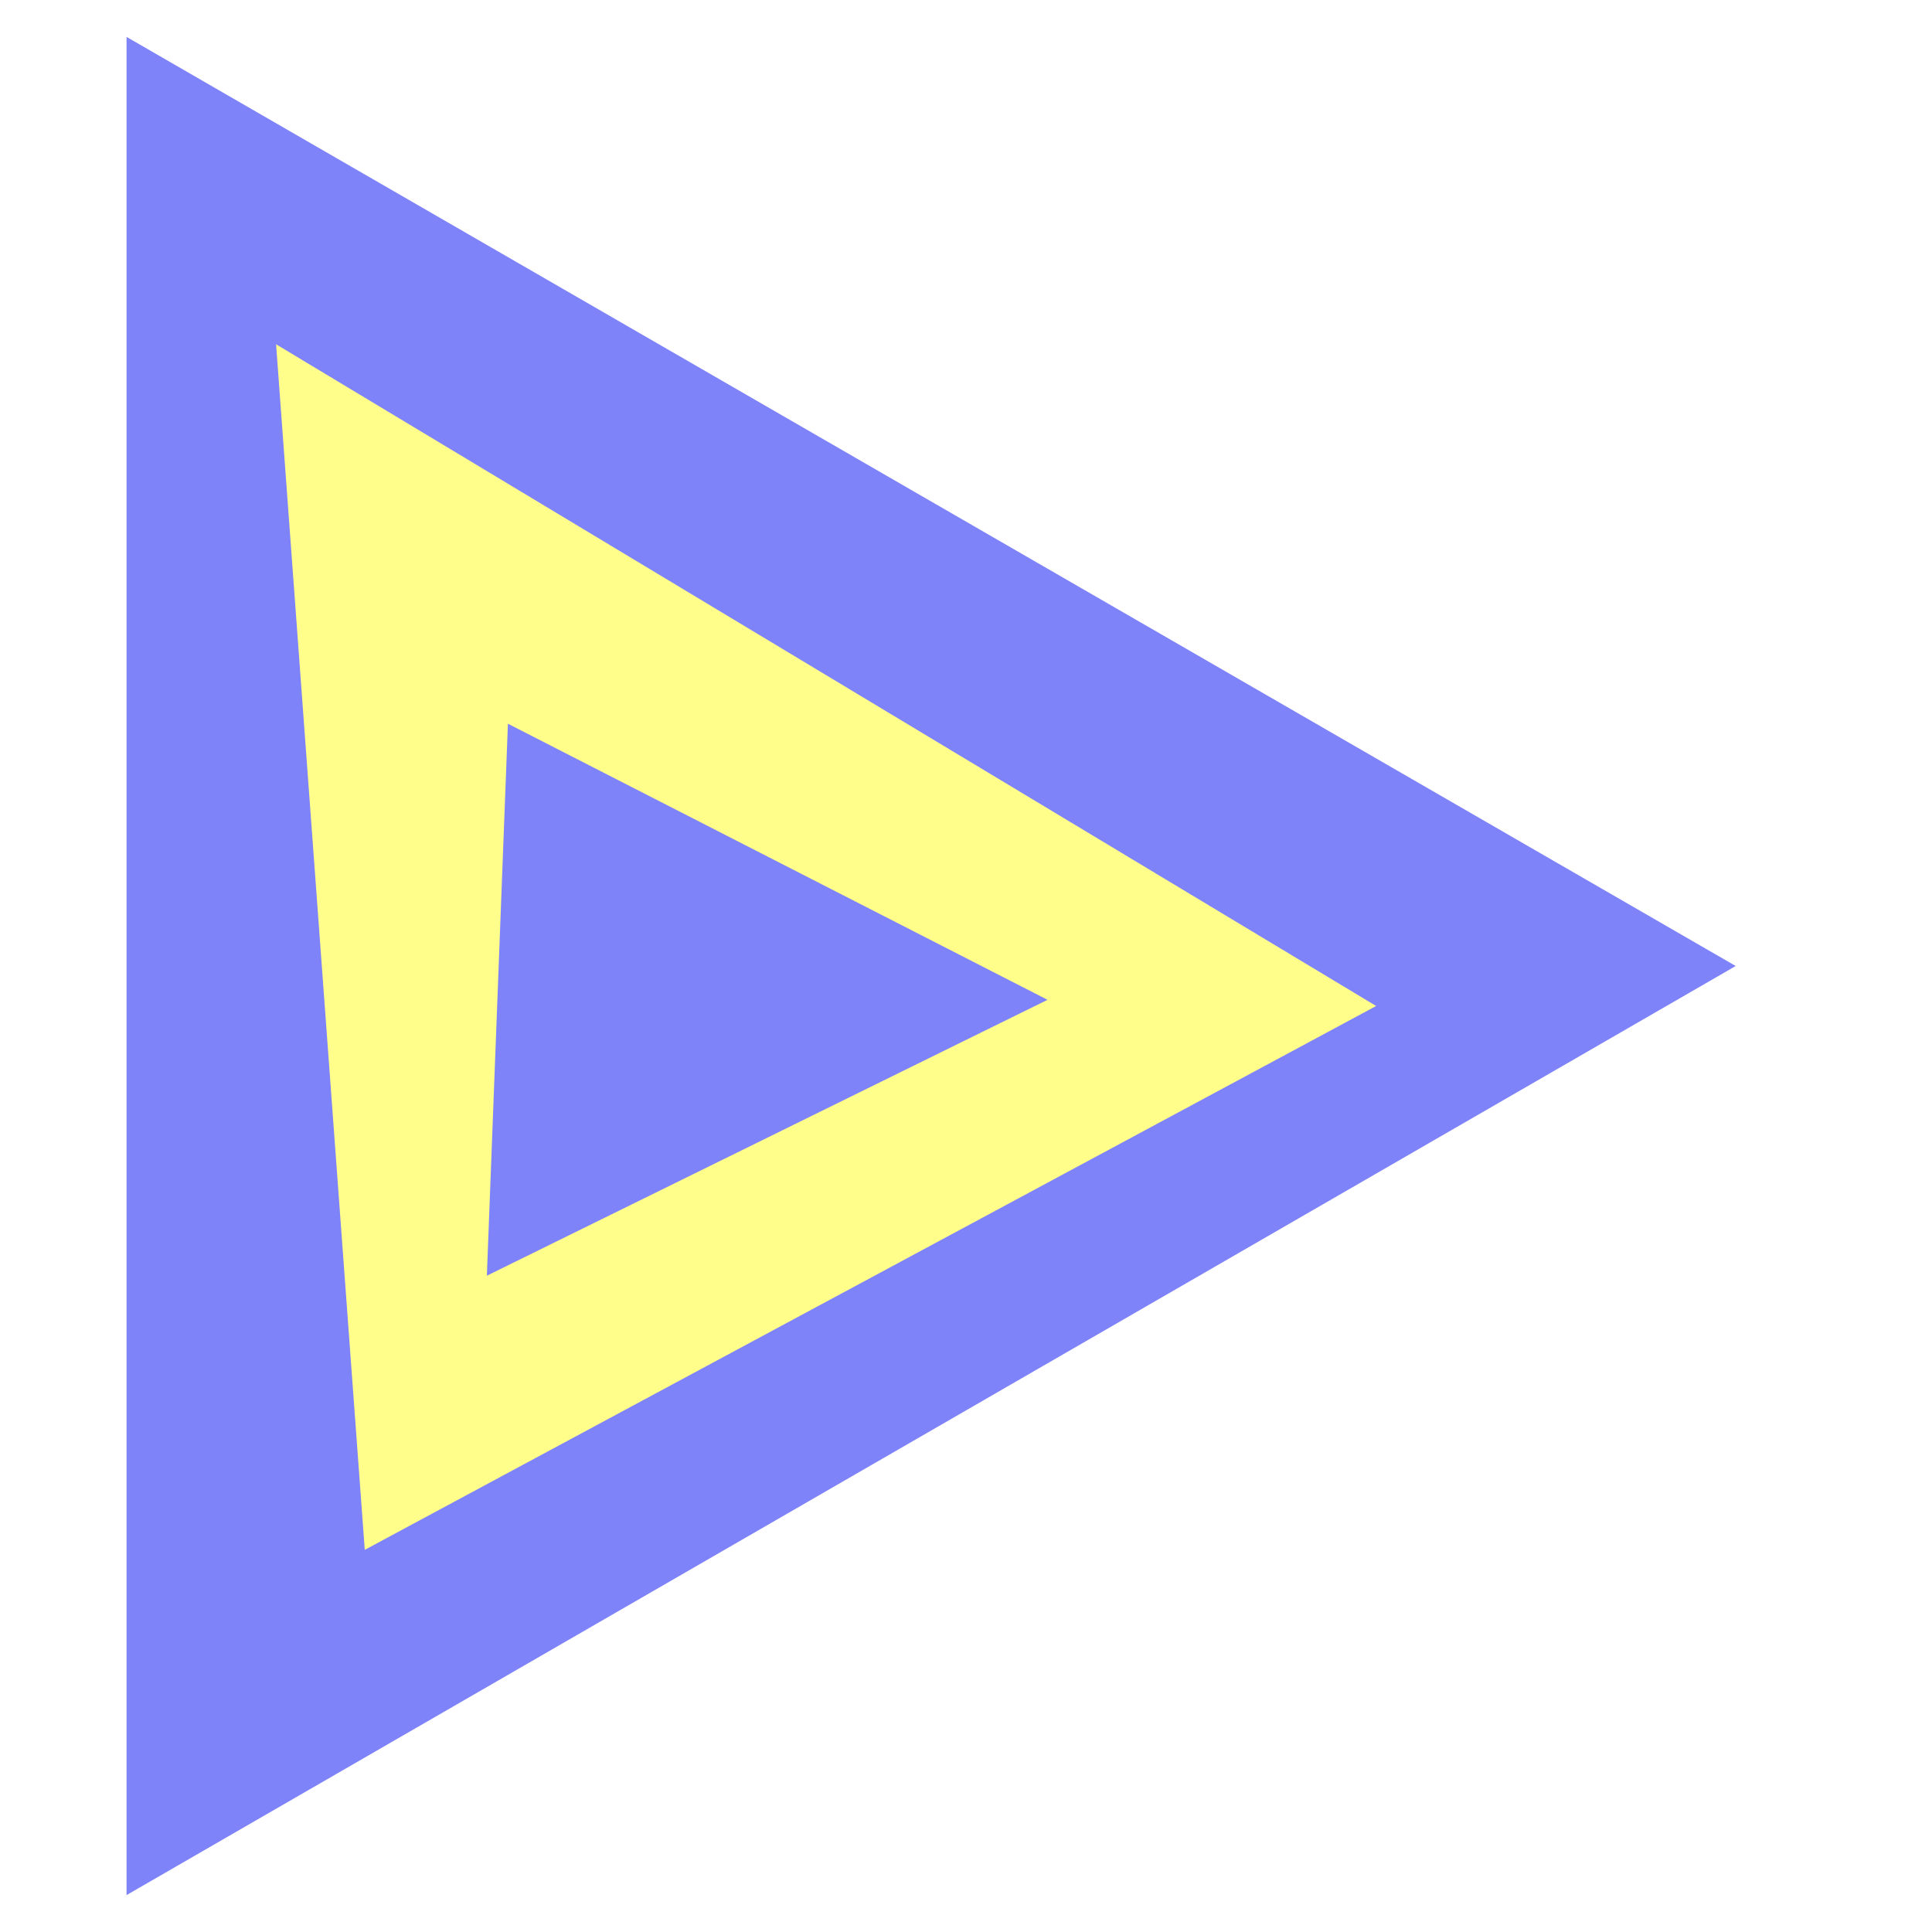
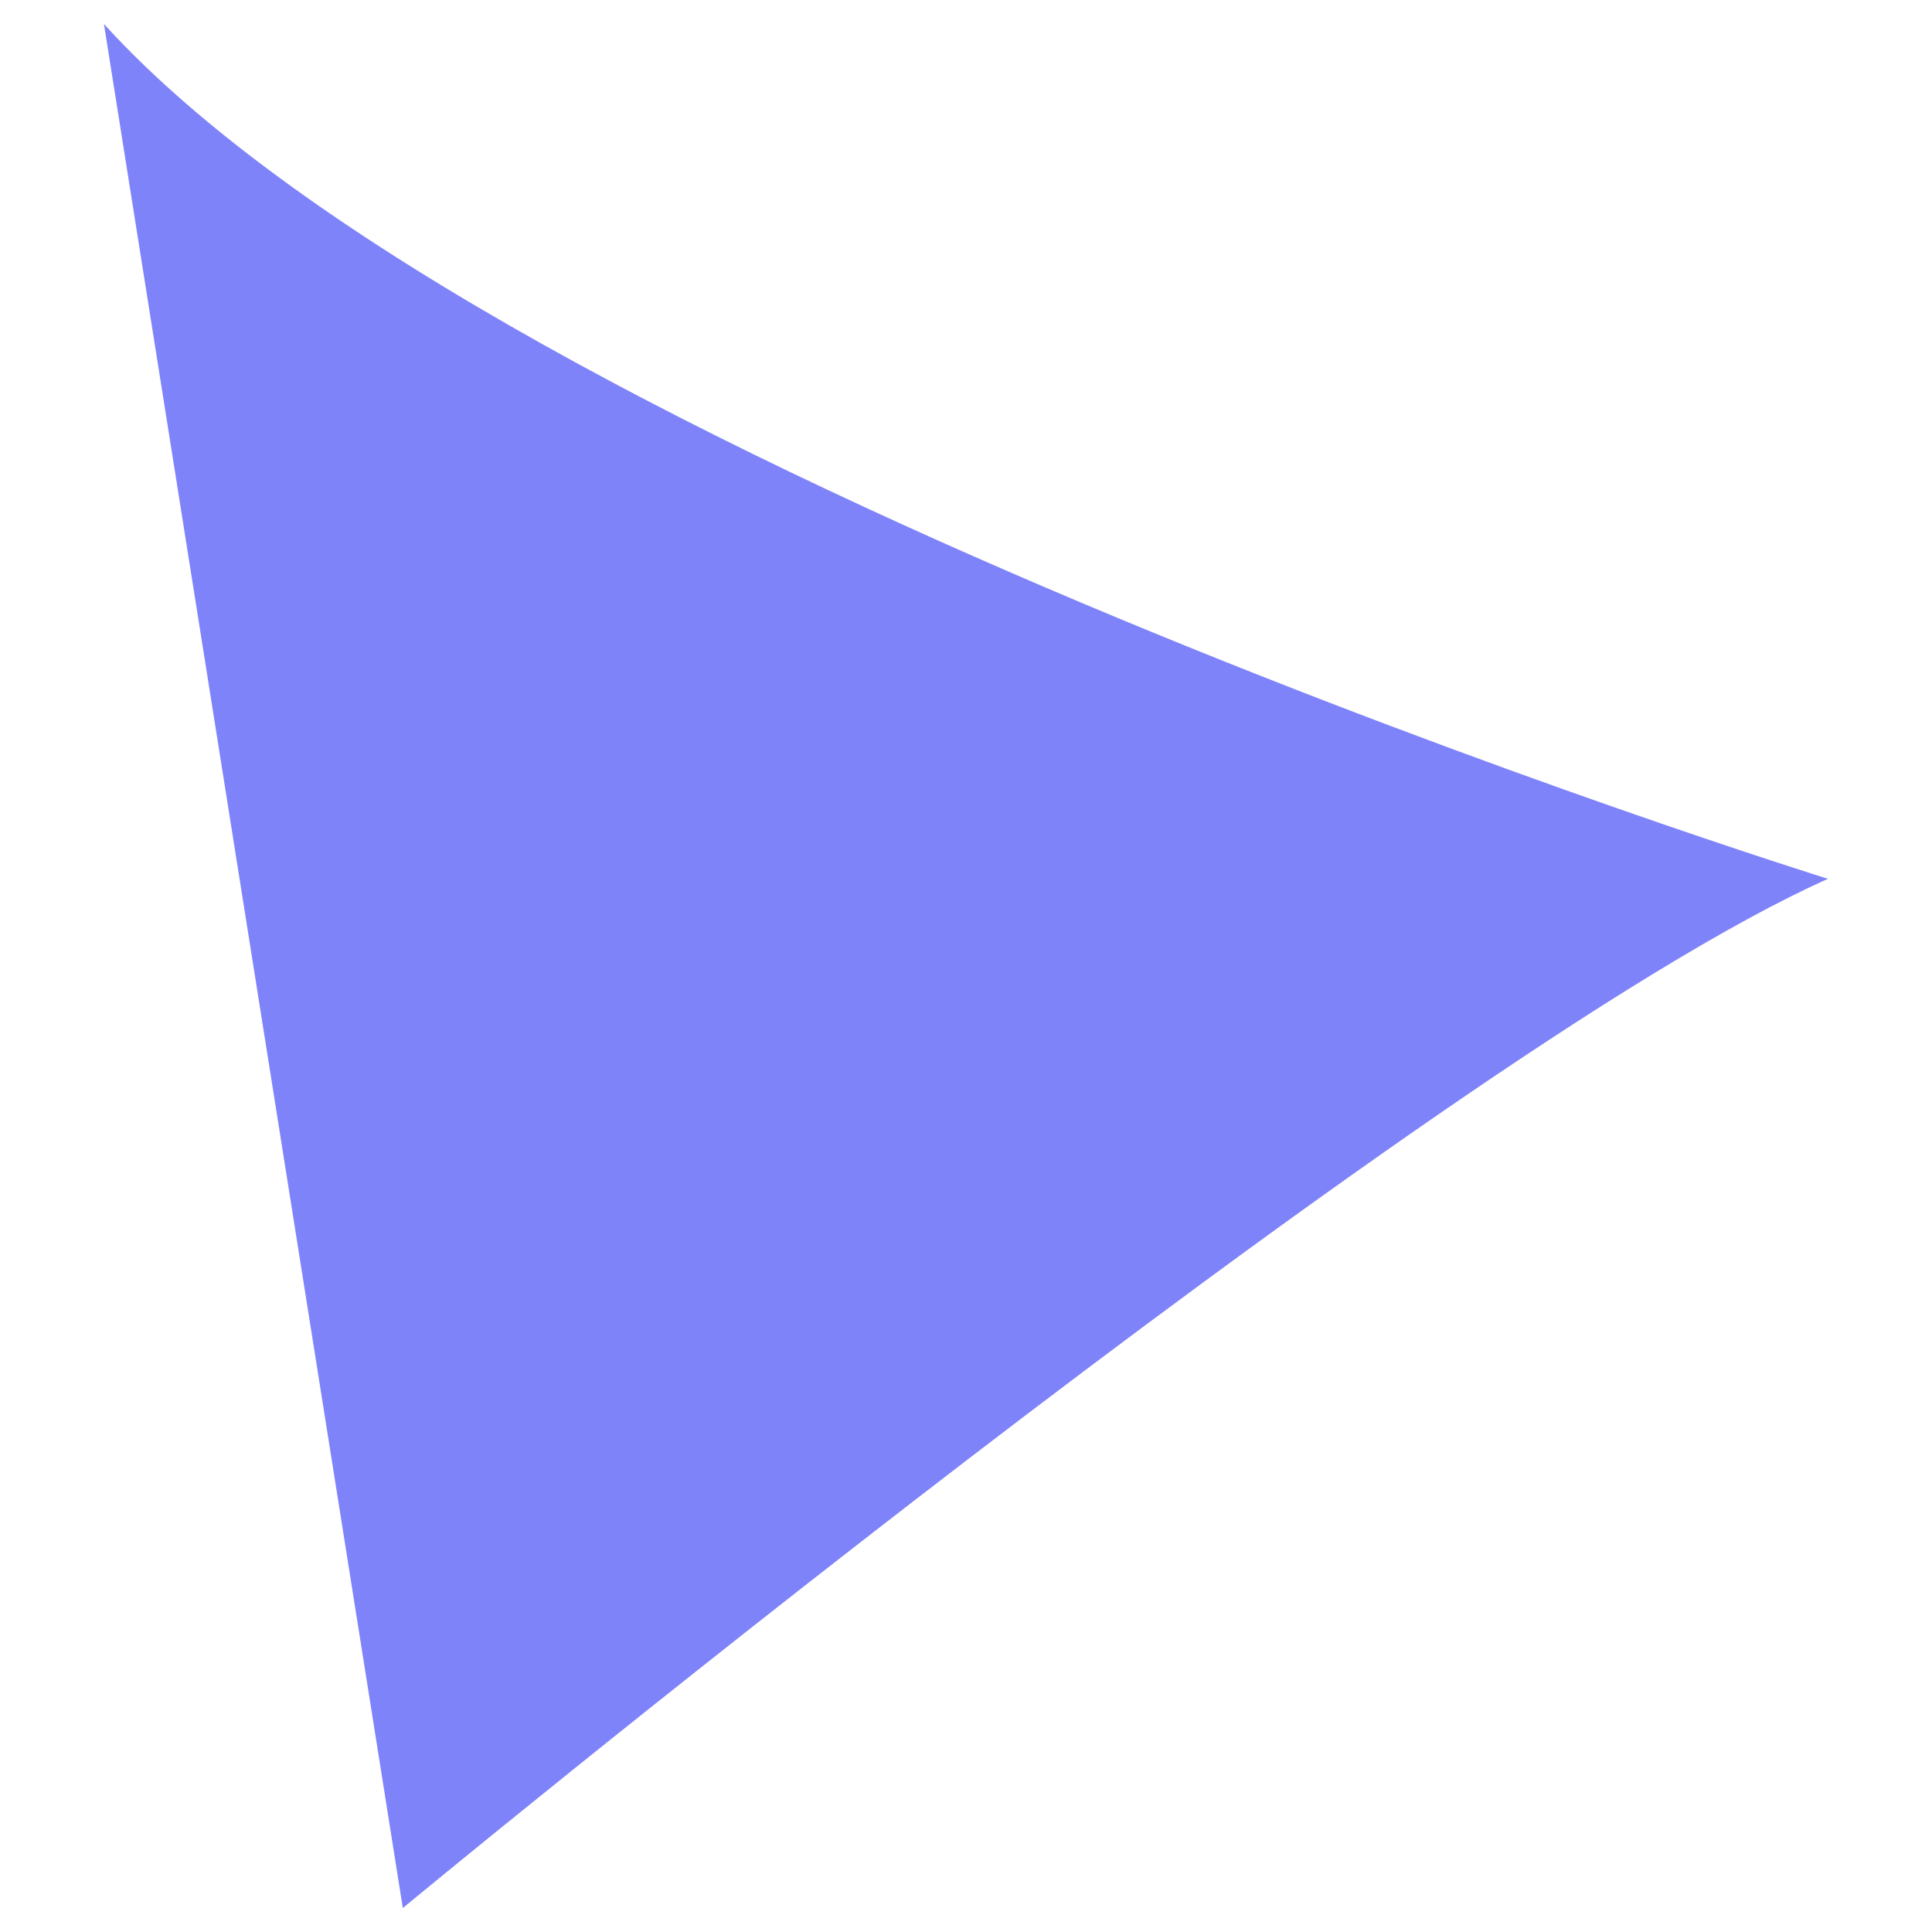
<svg xmlns="http://www.w3.org/2000/svg" id="Layer_4" data-name="Layer 4" viewBox="0 0 100 100">
  <defs>
    <style>
      .cls-1 {
-         fill: #fffe8a;
-       }
- 
-       .cls-2 {
        fill: #7f83fa;
      }
    </style>
  </defs>
-   <polygon class="cls-2" points="6.55 98.09 6.55 1.91 89.84 50 6.55 98.09" />
-   <polygon class="cls-1" points="18.88 80.22 14.29 17.82 71.23 52.07 18.88 80.22" />
-   <polygon class="cls-2" points="26.29 37.46 25.2 66.03 54.22 51.75 26.29 37.46" />
+   <path class="cls-1" d="M94.62,45.49S26.18,24.17,5.38,1.24l15.47,97.52s53.42-44.19,73.76-53.27Z" />
</svg>
